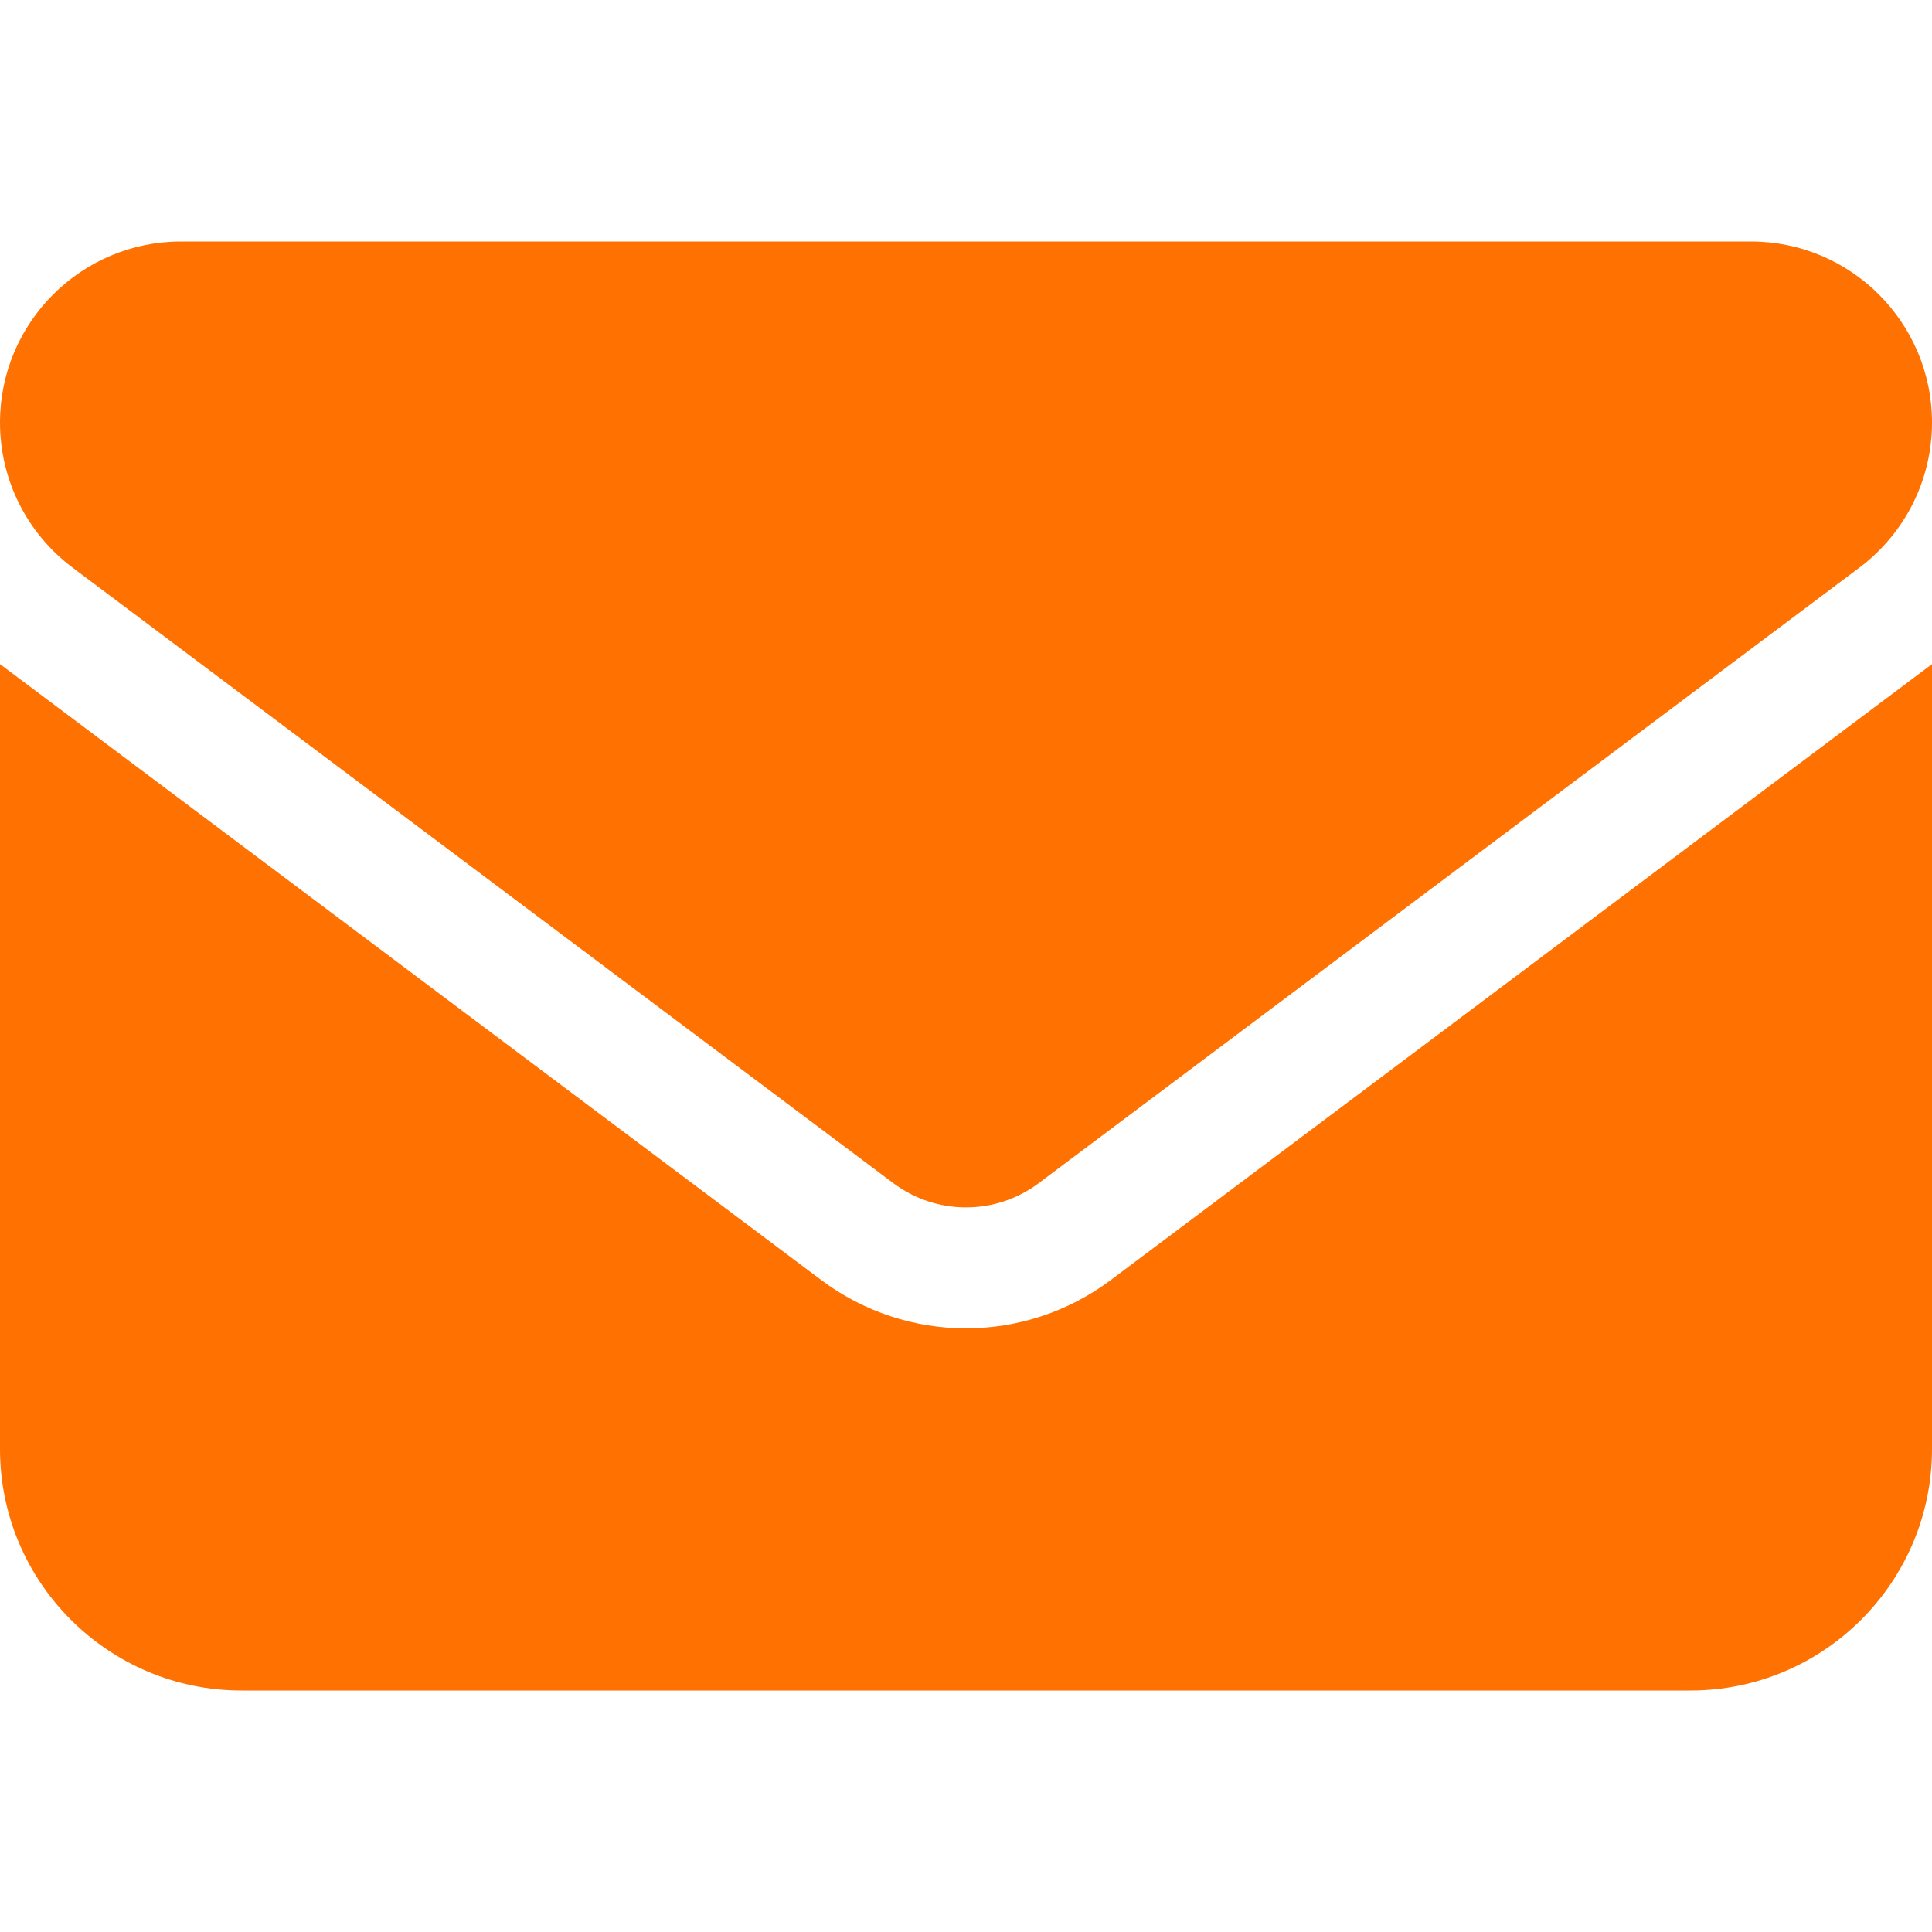
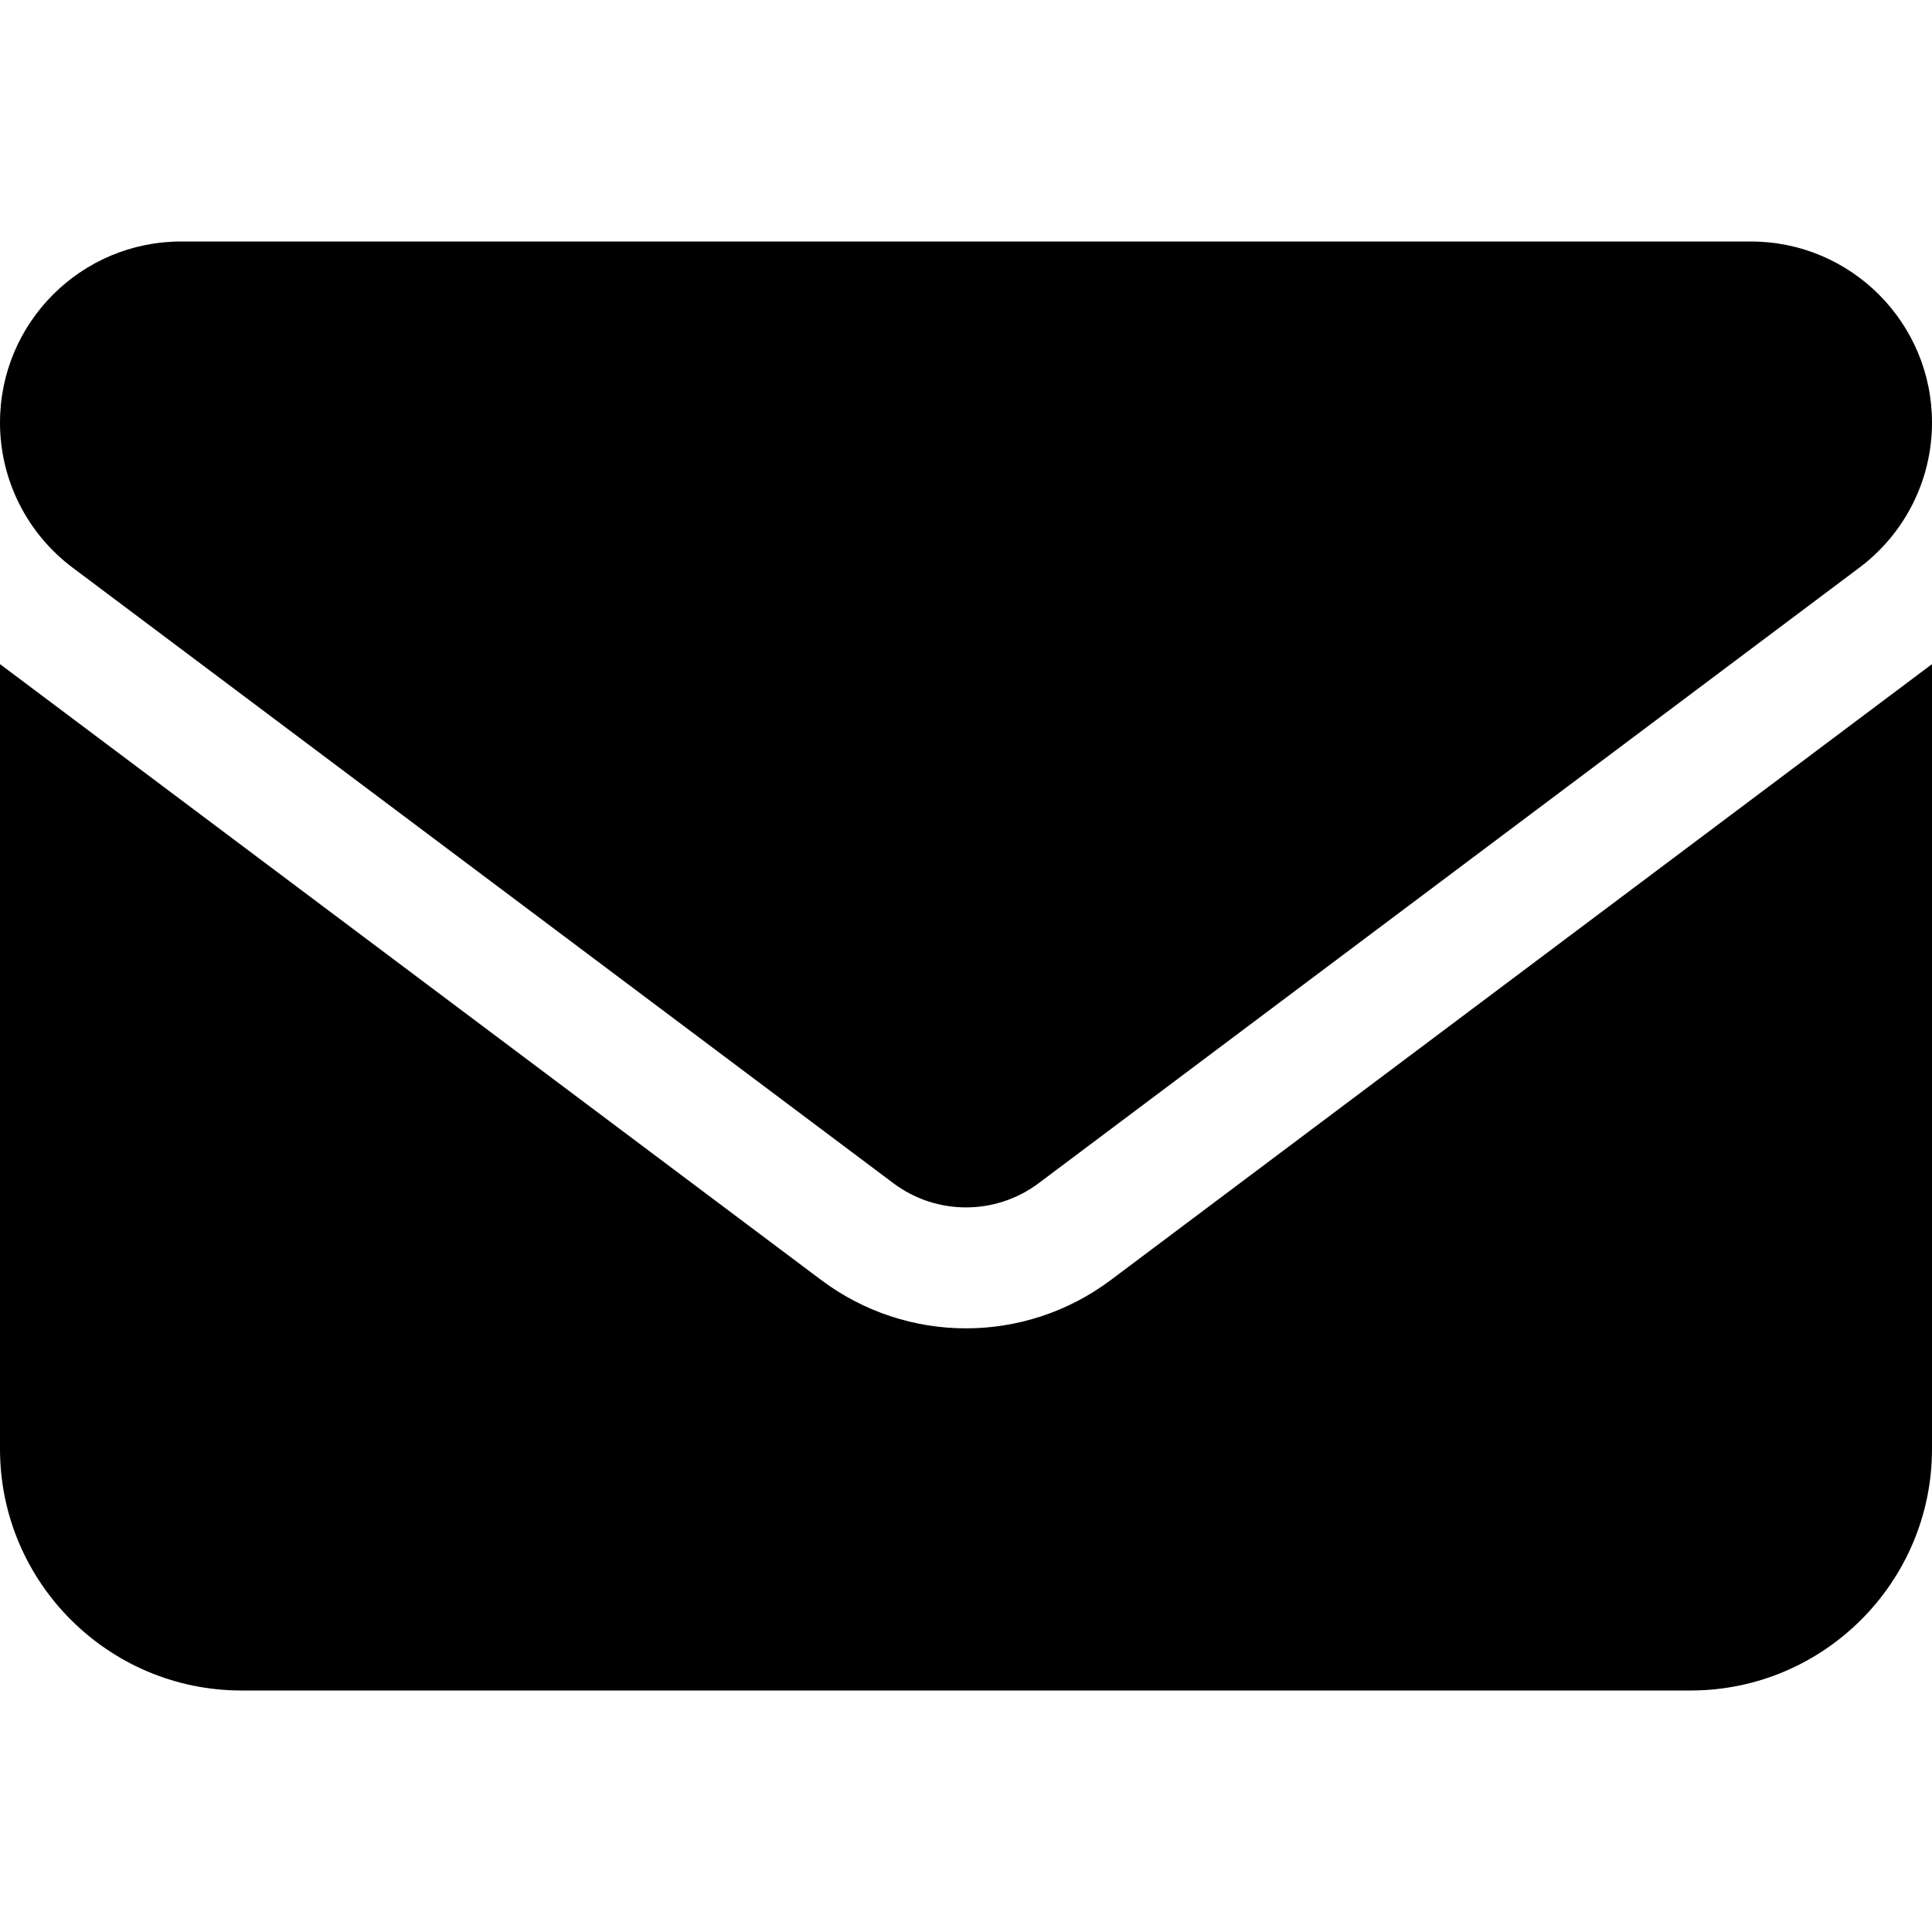
<svg xmlns="http://www.w3.org/2000/svg" viewBox="0 0 512 512">
-   <path fill="#ff7101" d="M48 64C21.5 64 0 85.5 0 112c0 15.1 7.1 29.3 19.2 38.4L236.8 313.6c11.4 8.5 27 8.5 38.4 0L492.8 150.4c12.1-9.1 19.2-23.3 19.2-38.4c0-26.5-21.5-48-48-48H48zM0 176V384c0 35.3 28.7 64 64 64H448c35.3 0 64-28.7 64-64V176L294.4 339.2c-22.8 17.1-54 17.1-76.8 0L0 176z" />
+   <path d="M48 64C21.5 64 0 85.5 0 112c0 15.1 7.1 29.3 19.2 38.4L236.8 313.6c11.4 8.5 27 8.5 38.4 0L492.8 150.4c12.1-9.1 19.2-23.3 19.2-38.4c0-26.5-21.5-48-48-48H48zM0 176V384c0 35.3 28.7 64 64 64H448c35.3 0 64-28.7 64-64V176L294.4 339.2c-22.8 17.1-54 17.1-76.8 0L0 176z" />
</svg>
